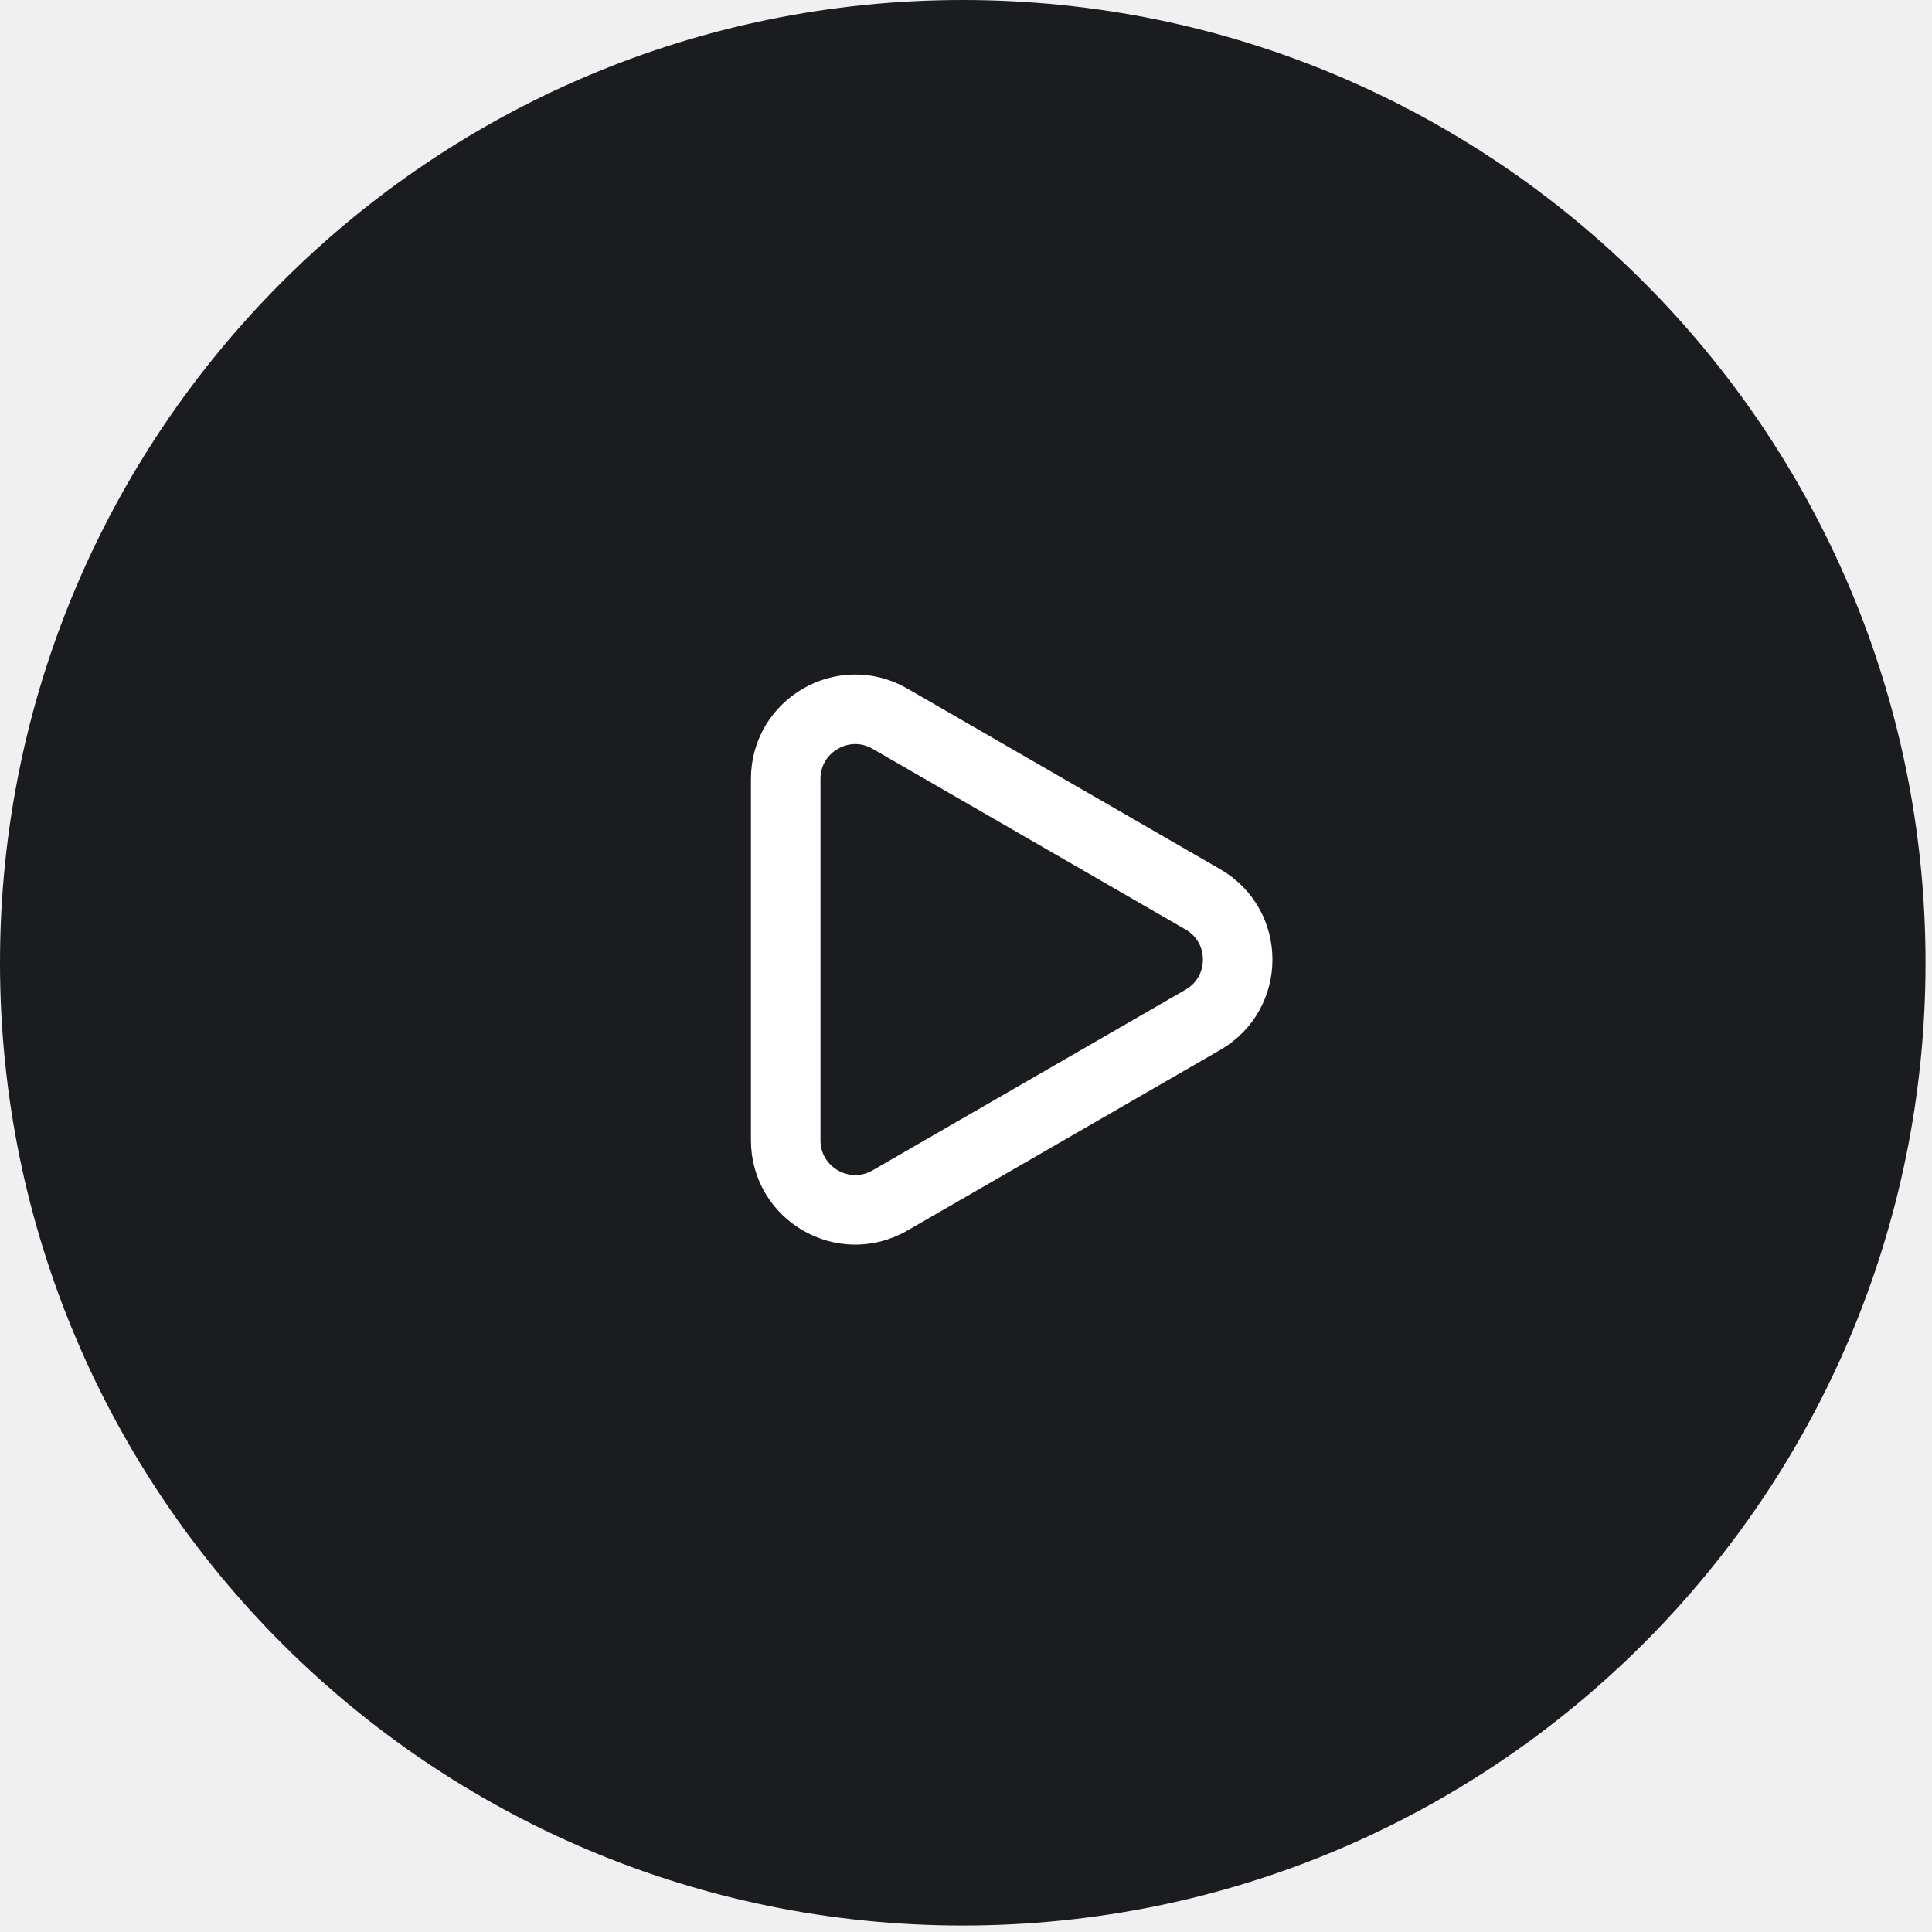
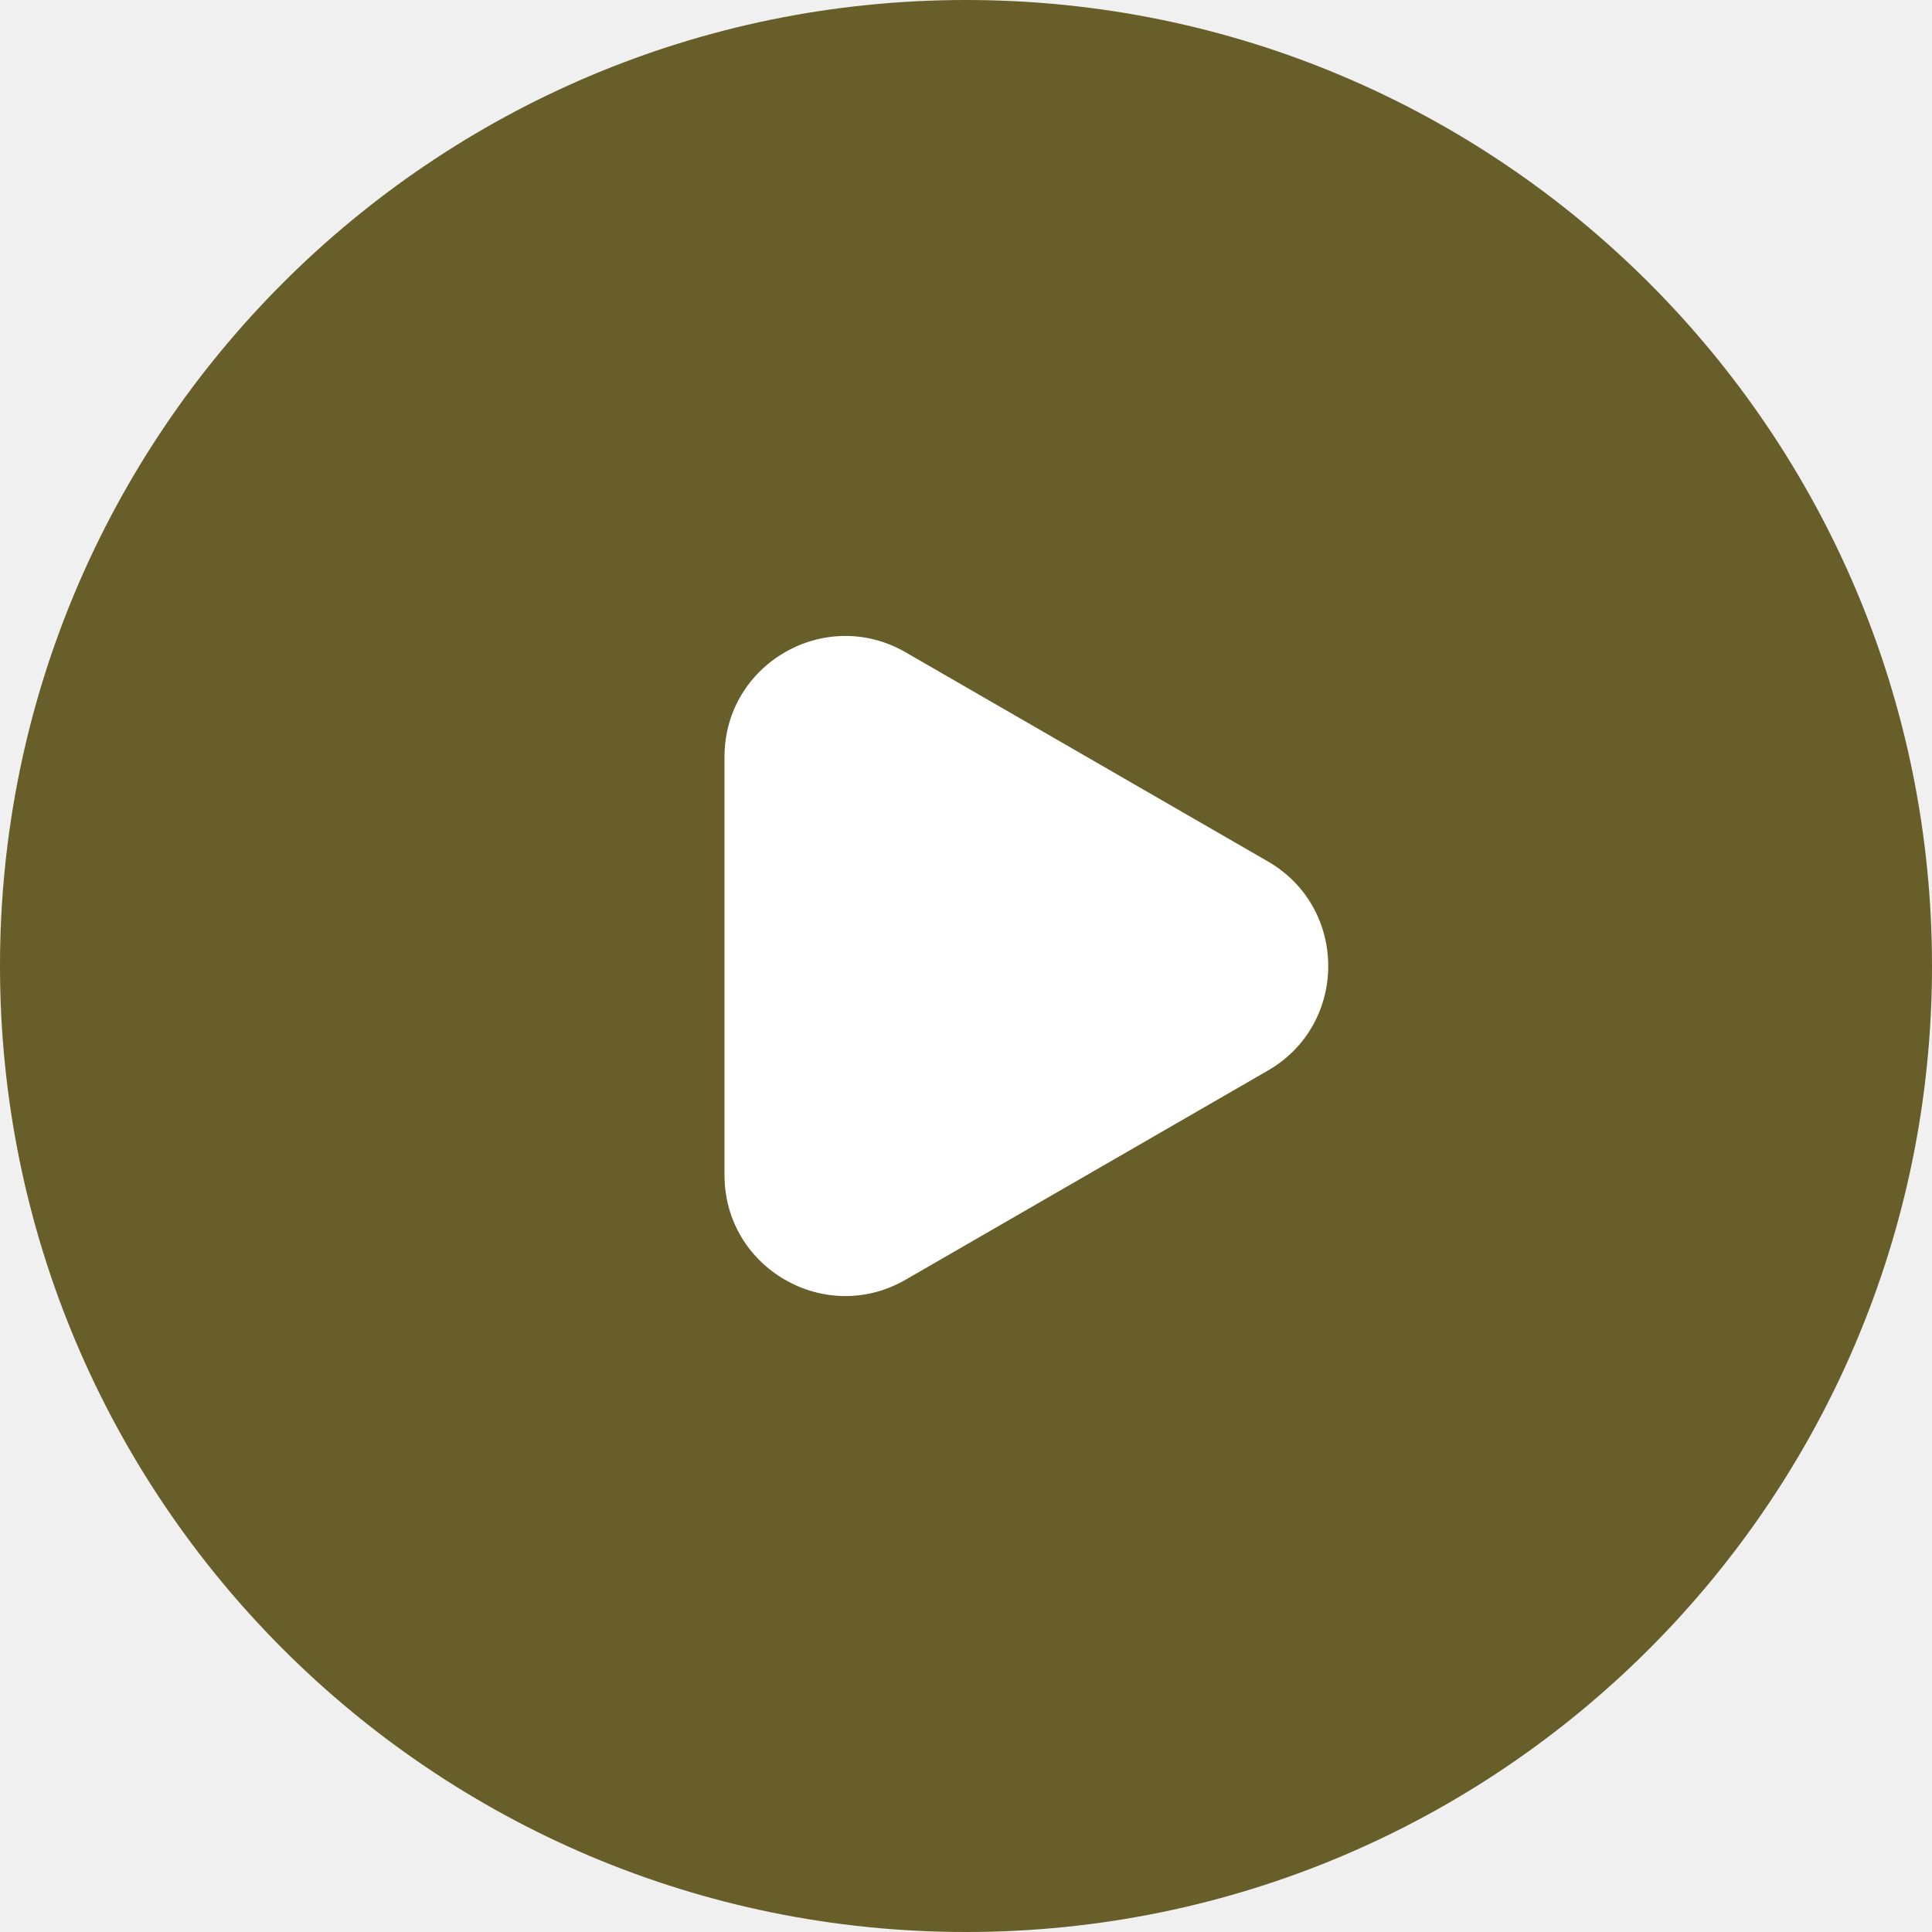
- <svg xmlns="http://www.w3.org/2000/svg" width="112" height="112" viewBox="0 0 112 112" fill="none">
-   <rect width="111.625" height="111.625" rx="55.812" fill="#1A1C20" />
-   <g clip-path="url(#clip0_221_1982)">
-     <path d="M45.548 45.155L45.548 66.1C45.548 69.203 48.907 71.143 51.594 69.591L69.734 59.119C72.421 57.567 72.421 53.688 69.734 52.137L51.594 41.664C48.907 40.113 45.548 42.052 45.548 45.155Z" stroke-width="4.031" stroke-linejoin="round" stroke="white" />
+ <svg xmlns="http://www.w3.org/2000/svg" width="64" height="64" viewBox="0 0 64 64" fill="none">
+   <rect width="64" height="64" rx="32" fill="#675E29" />
+   <g clip-path="url(#clip0_316_8442)">
+     <path d="M24 25.072C24 21.993 27.333 20.069 30 21.608L42 28.536C44.666 30.075 44.666 33.925 42 35.464L30 42.392C27.333 43.931 24 42.007 24 38.928V25.072Z" fill="white" />
  </g>
  <defs>
-     <clipPath id="clip0_221_1982">
-       <rect width="48.371" height="48.371" fill="white" transform="translate(31.6255 31.6277)" />
+     <clipPath id="clip0_316_8442">
+       <rect width="32" height="32" fill="white" transform="translate(16 16)" />
    </clipPath>
  </defs>
</svg>
